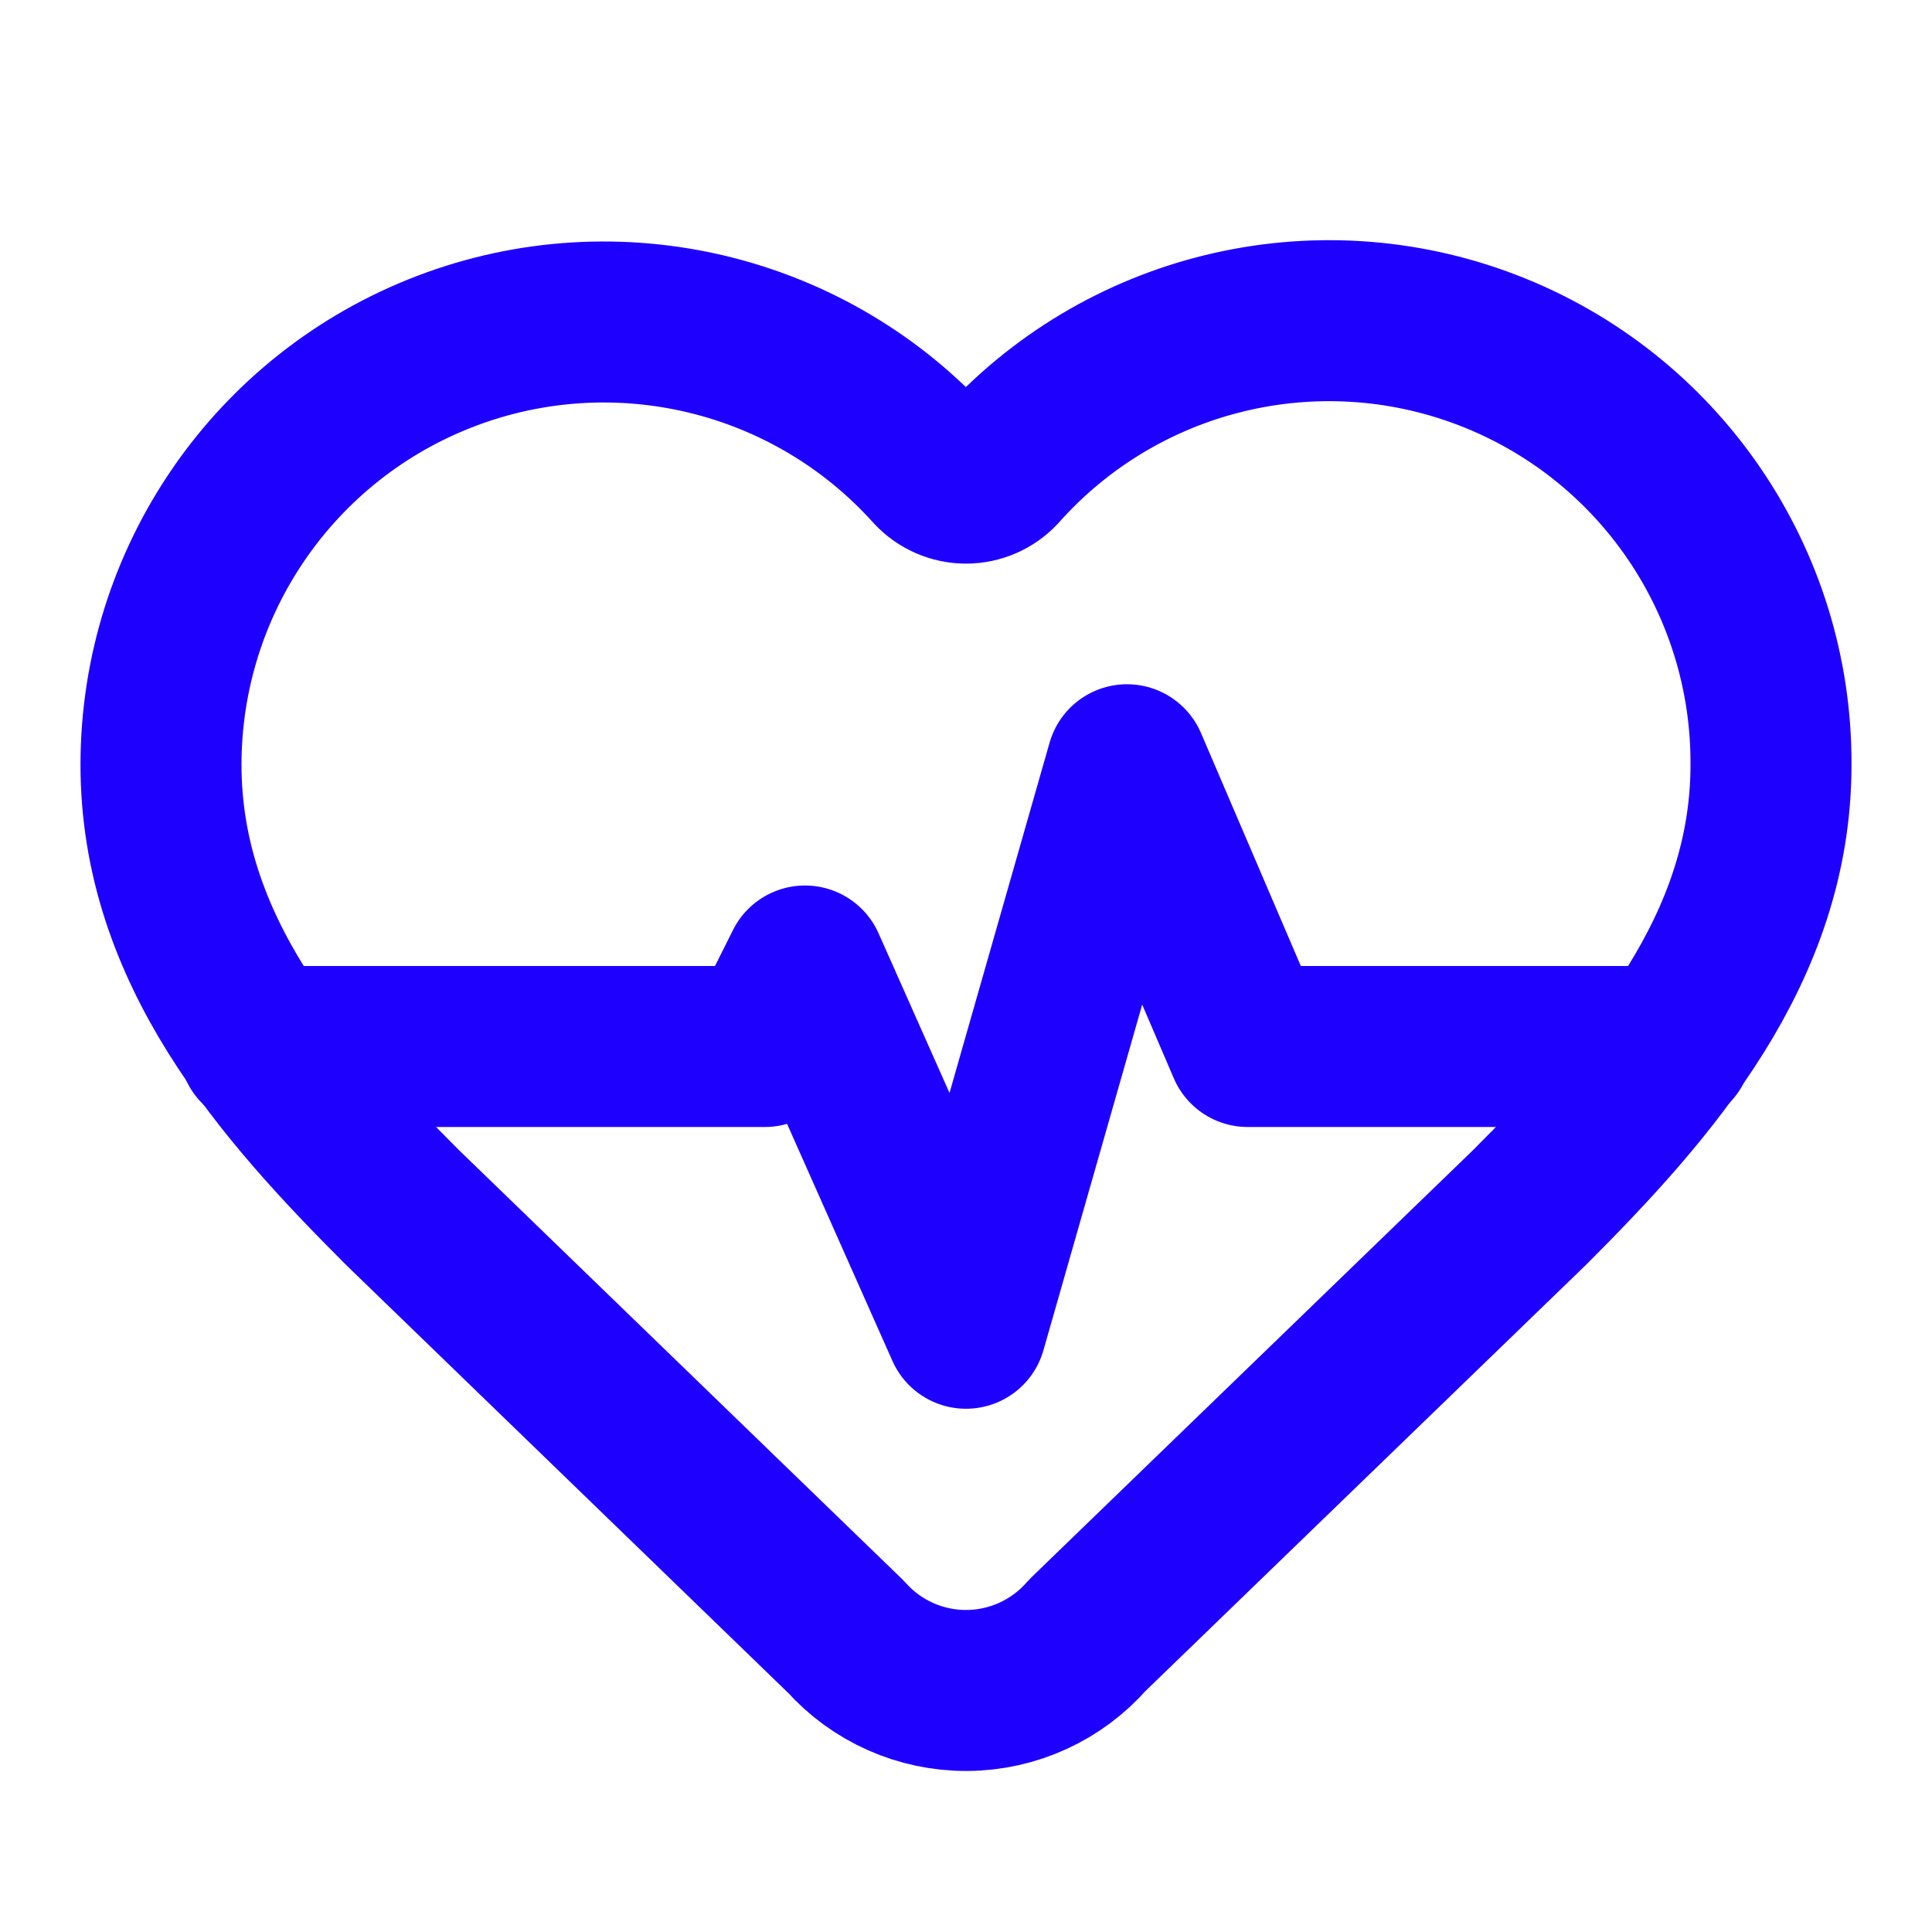
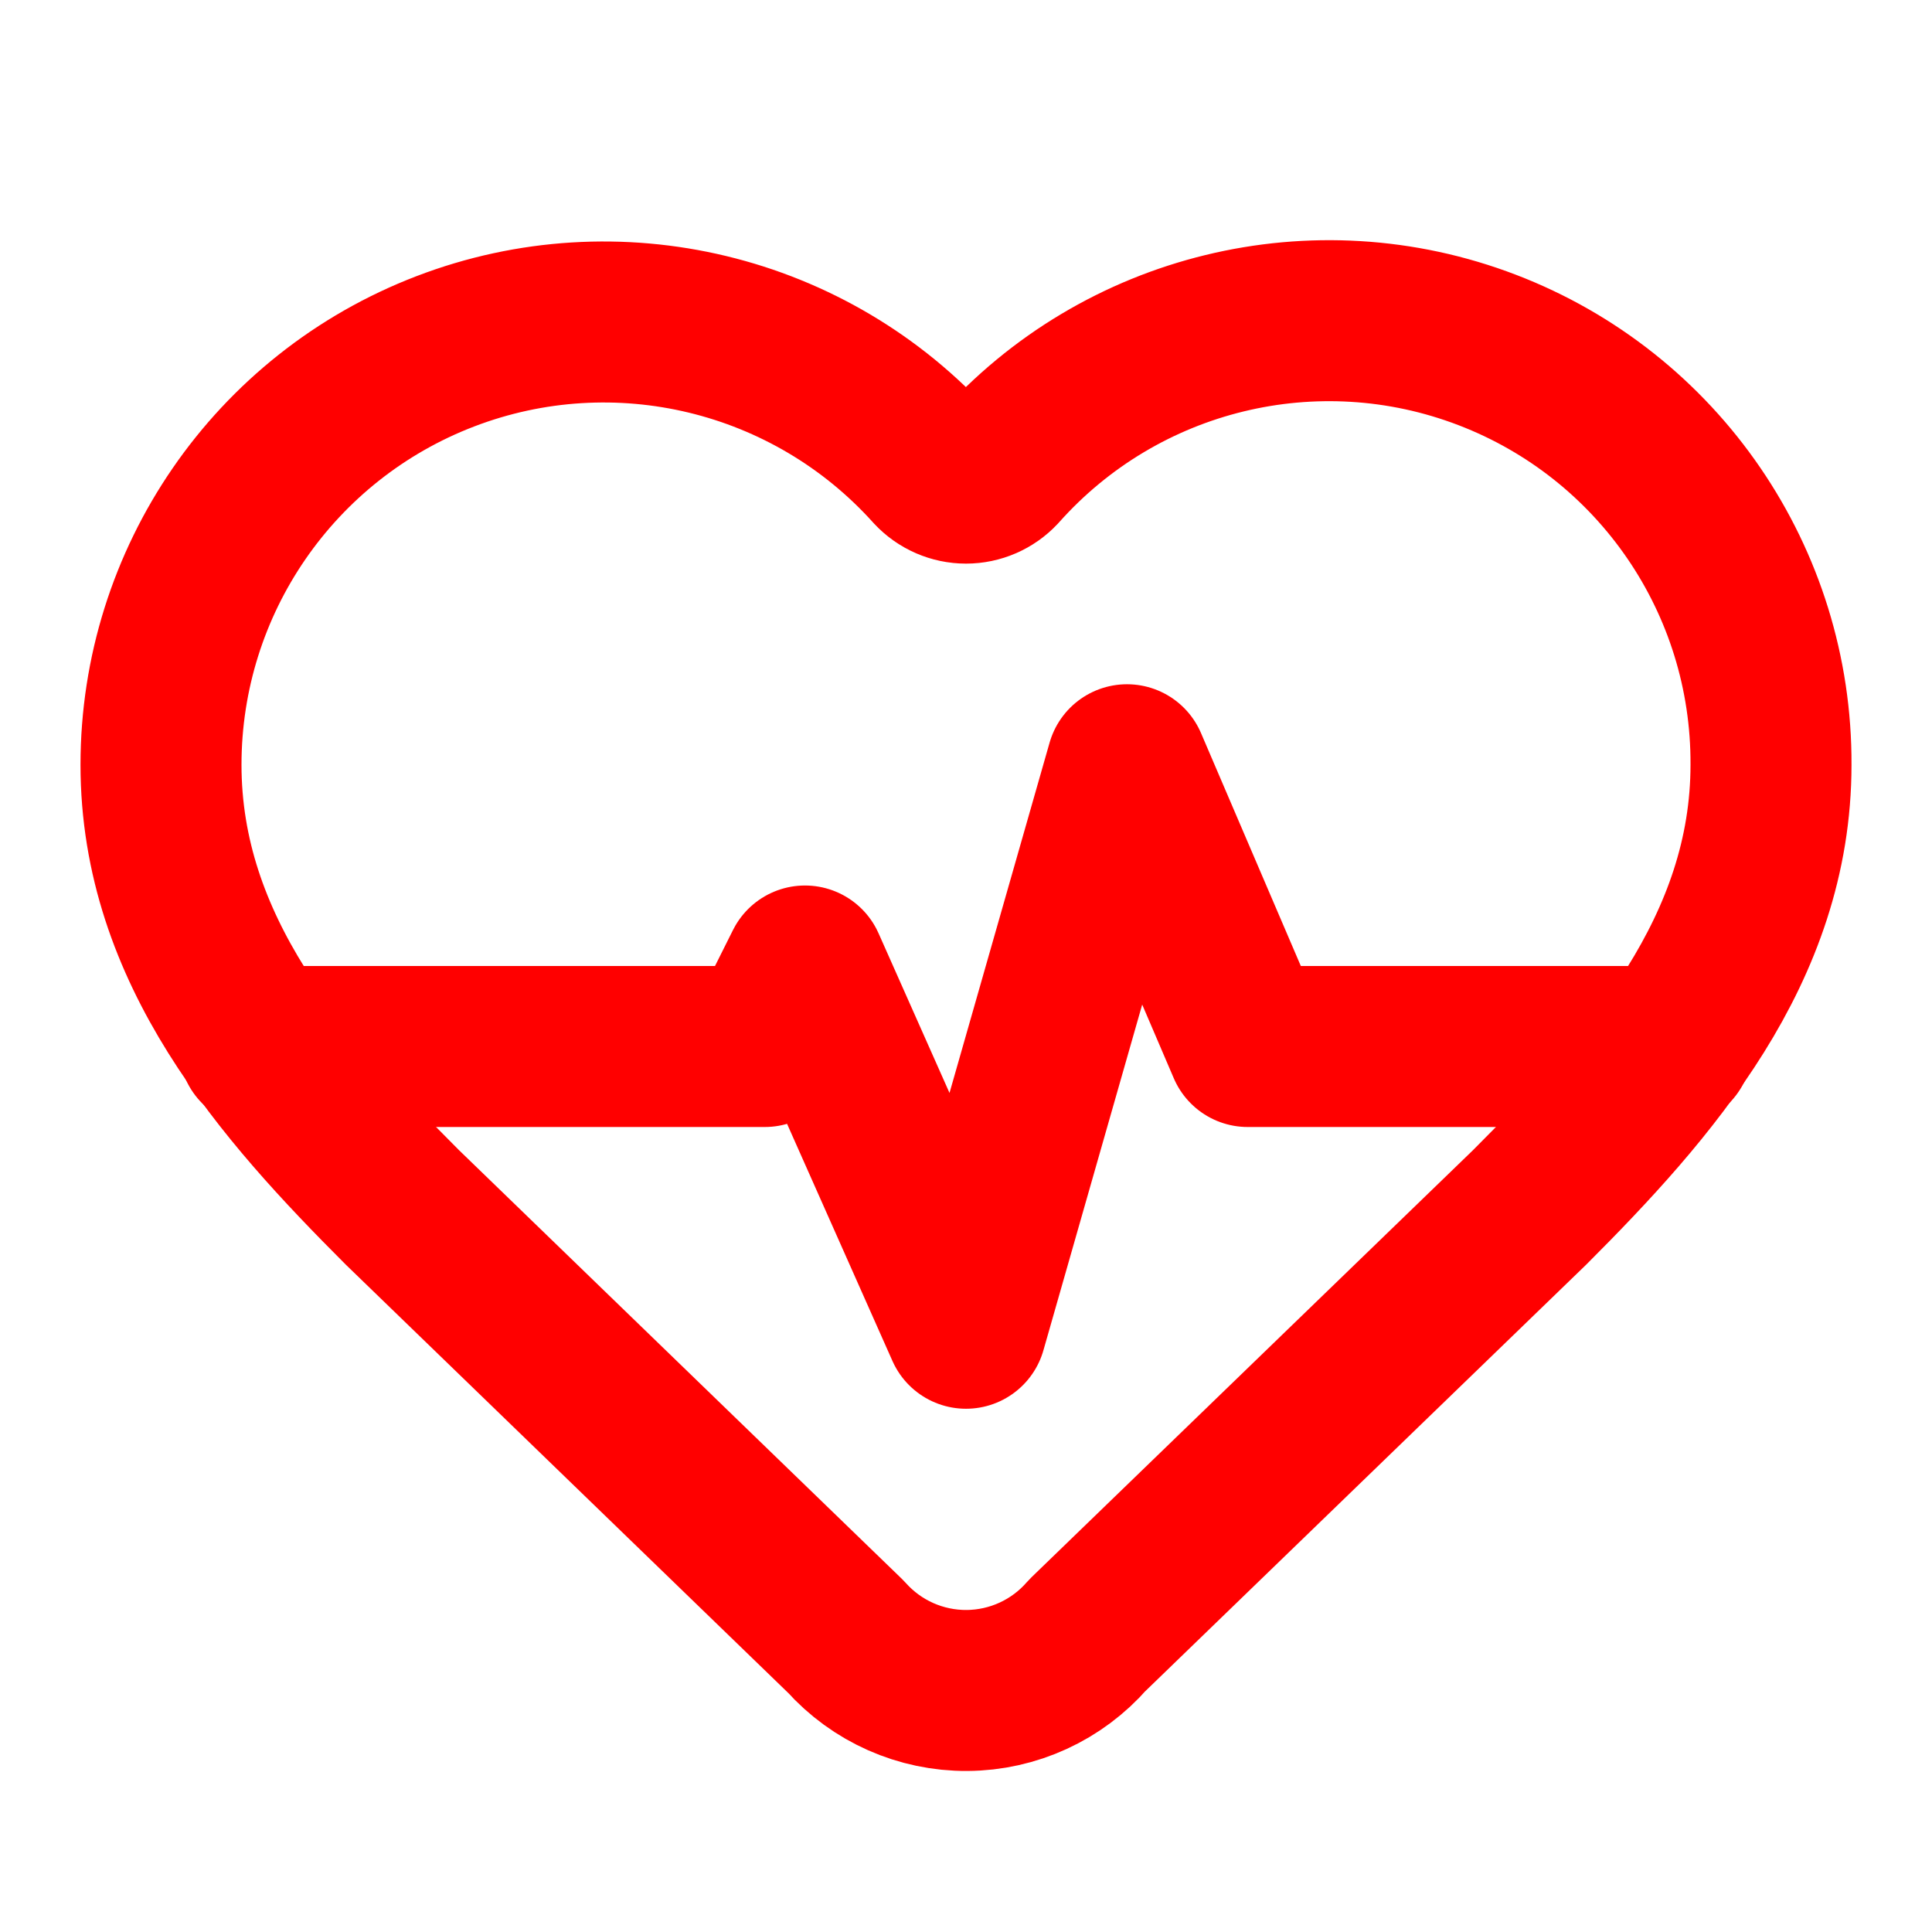
- <svg xmlns="http://www.w3.org/2000/svg" width="100" height="100" viewBox="0 0 24 24" fill="none" stroke="#1e00ff" stroke-width="2" stroke-linecap="round" stroke-linejoin="round" class="lucide lucide-heart-pulse-icon lucide-heart-pulse">
+ <svg xmlns="http://www.w3.org/2000/svg" width="128" height="128" viewBox="0 0 24 24" fill="none" stroke="#ff0000" stroke-width="2" stroke-linecap="round" stroke-linejoin="round" class="lucide lucide-heart-pulse-icon lucide-heart-pulse">
  <path d="M2 9.5a5.5 5.5 0 0 1 9.591-3.676.56.56 0 0 0 .818 0A5.49 5.49 0 0 1 22 9.5c0 2.29-1.5 4-3 5.5l-5.492 5.313a2 2 0 0 1-3 .019L5 15c-1.5-1.5-3-3.2-3-5.5" />
  <path d="M3.22 13H9.5l.5-1 2 4.5 2-7 1.5 3.5h5.27" />
</svg>
